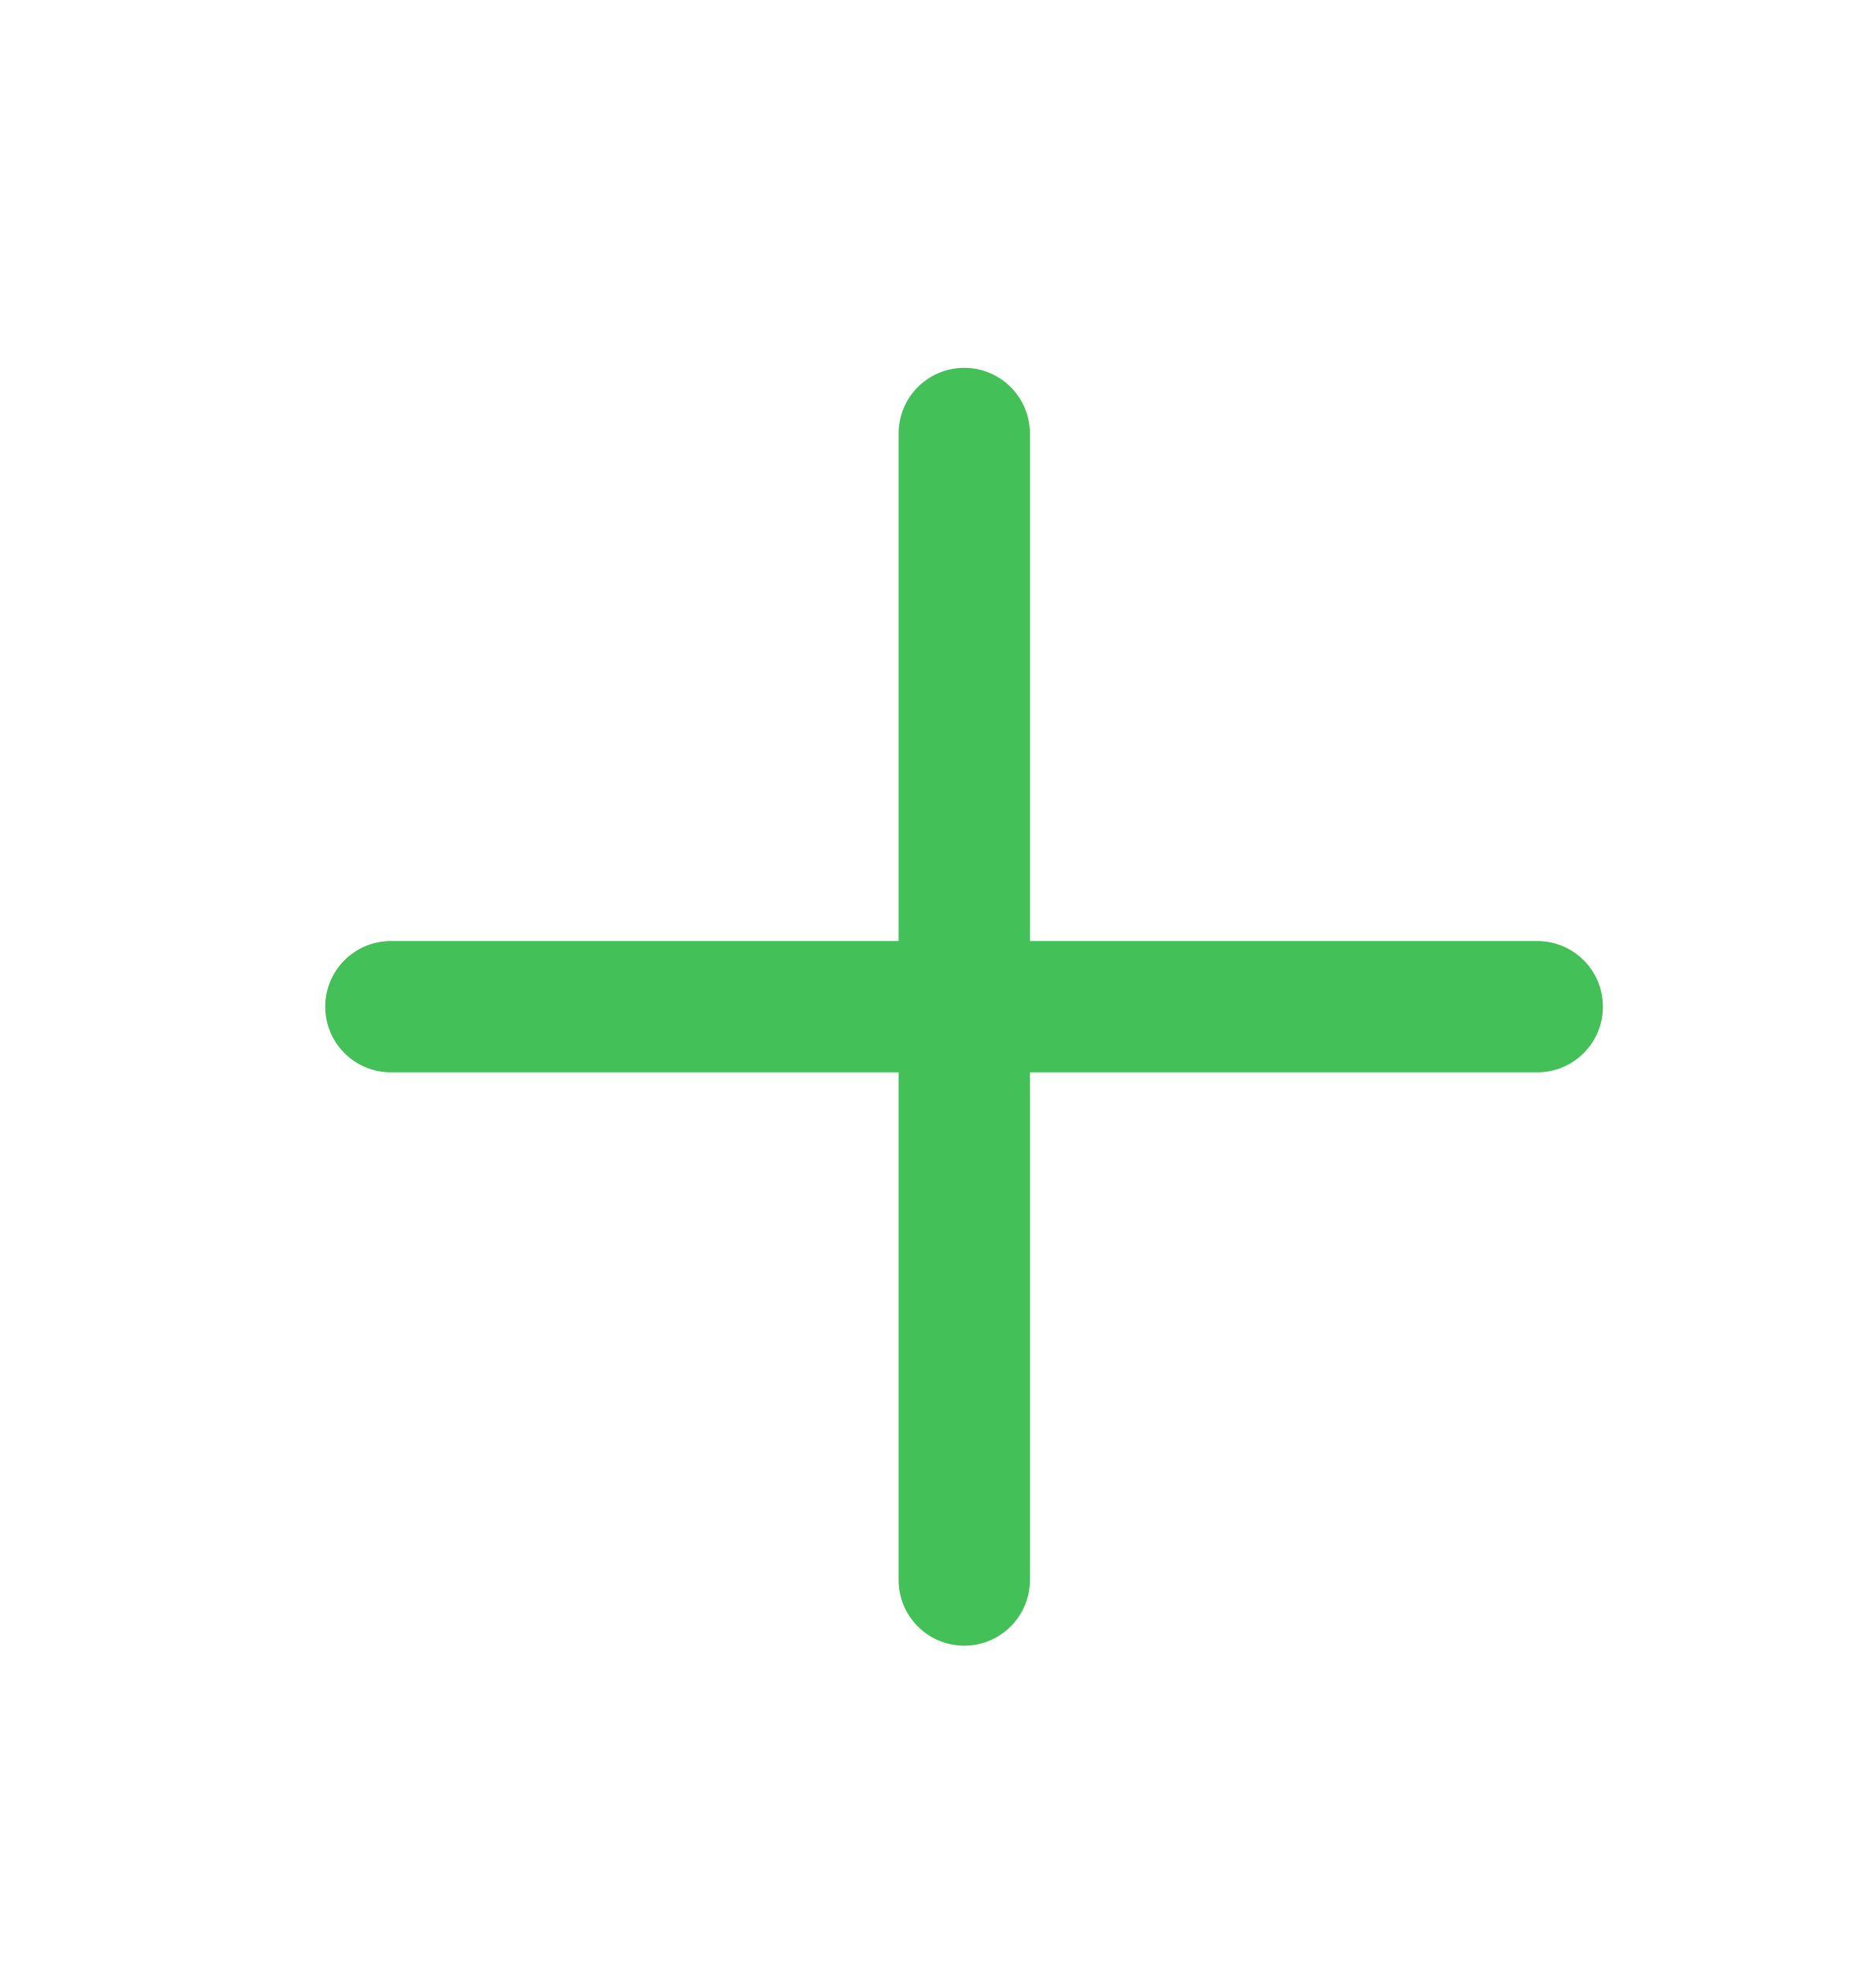
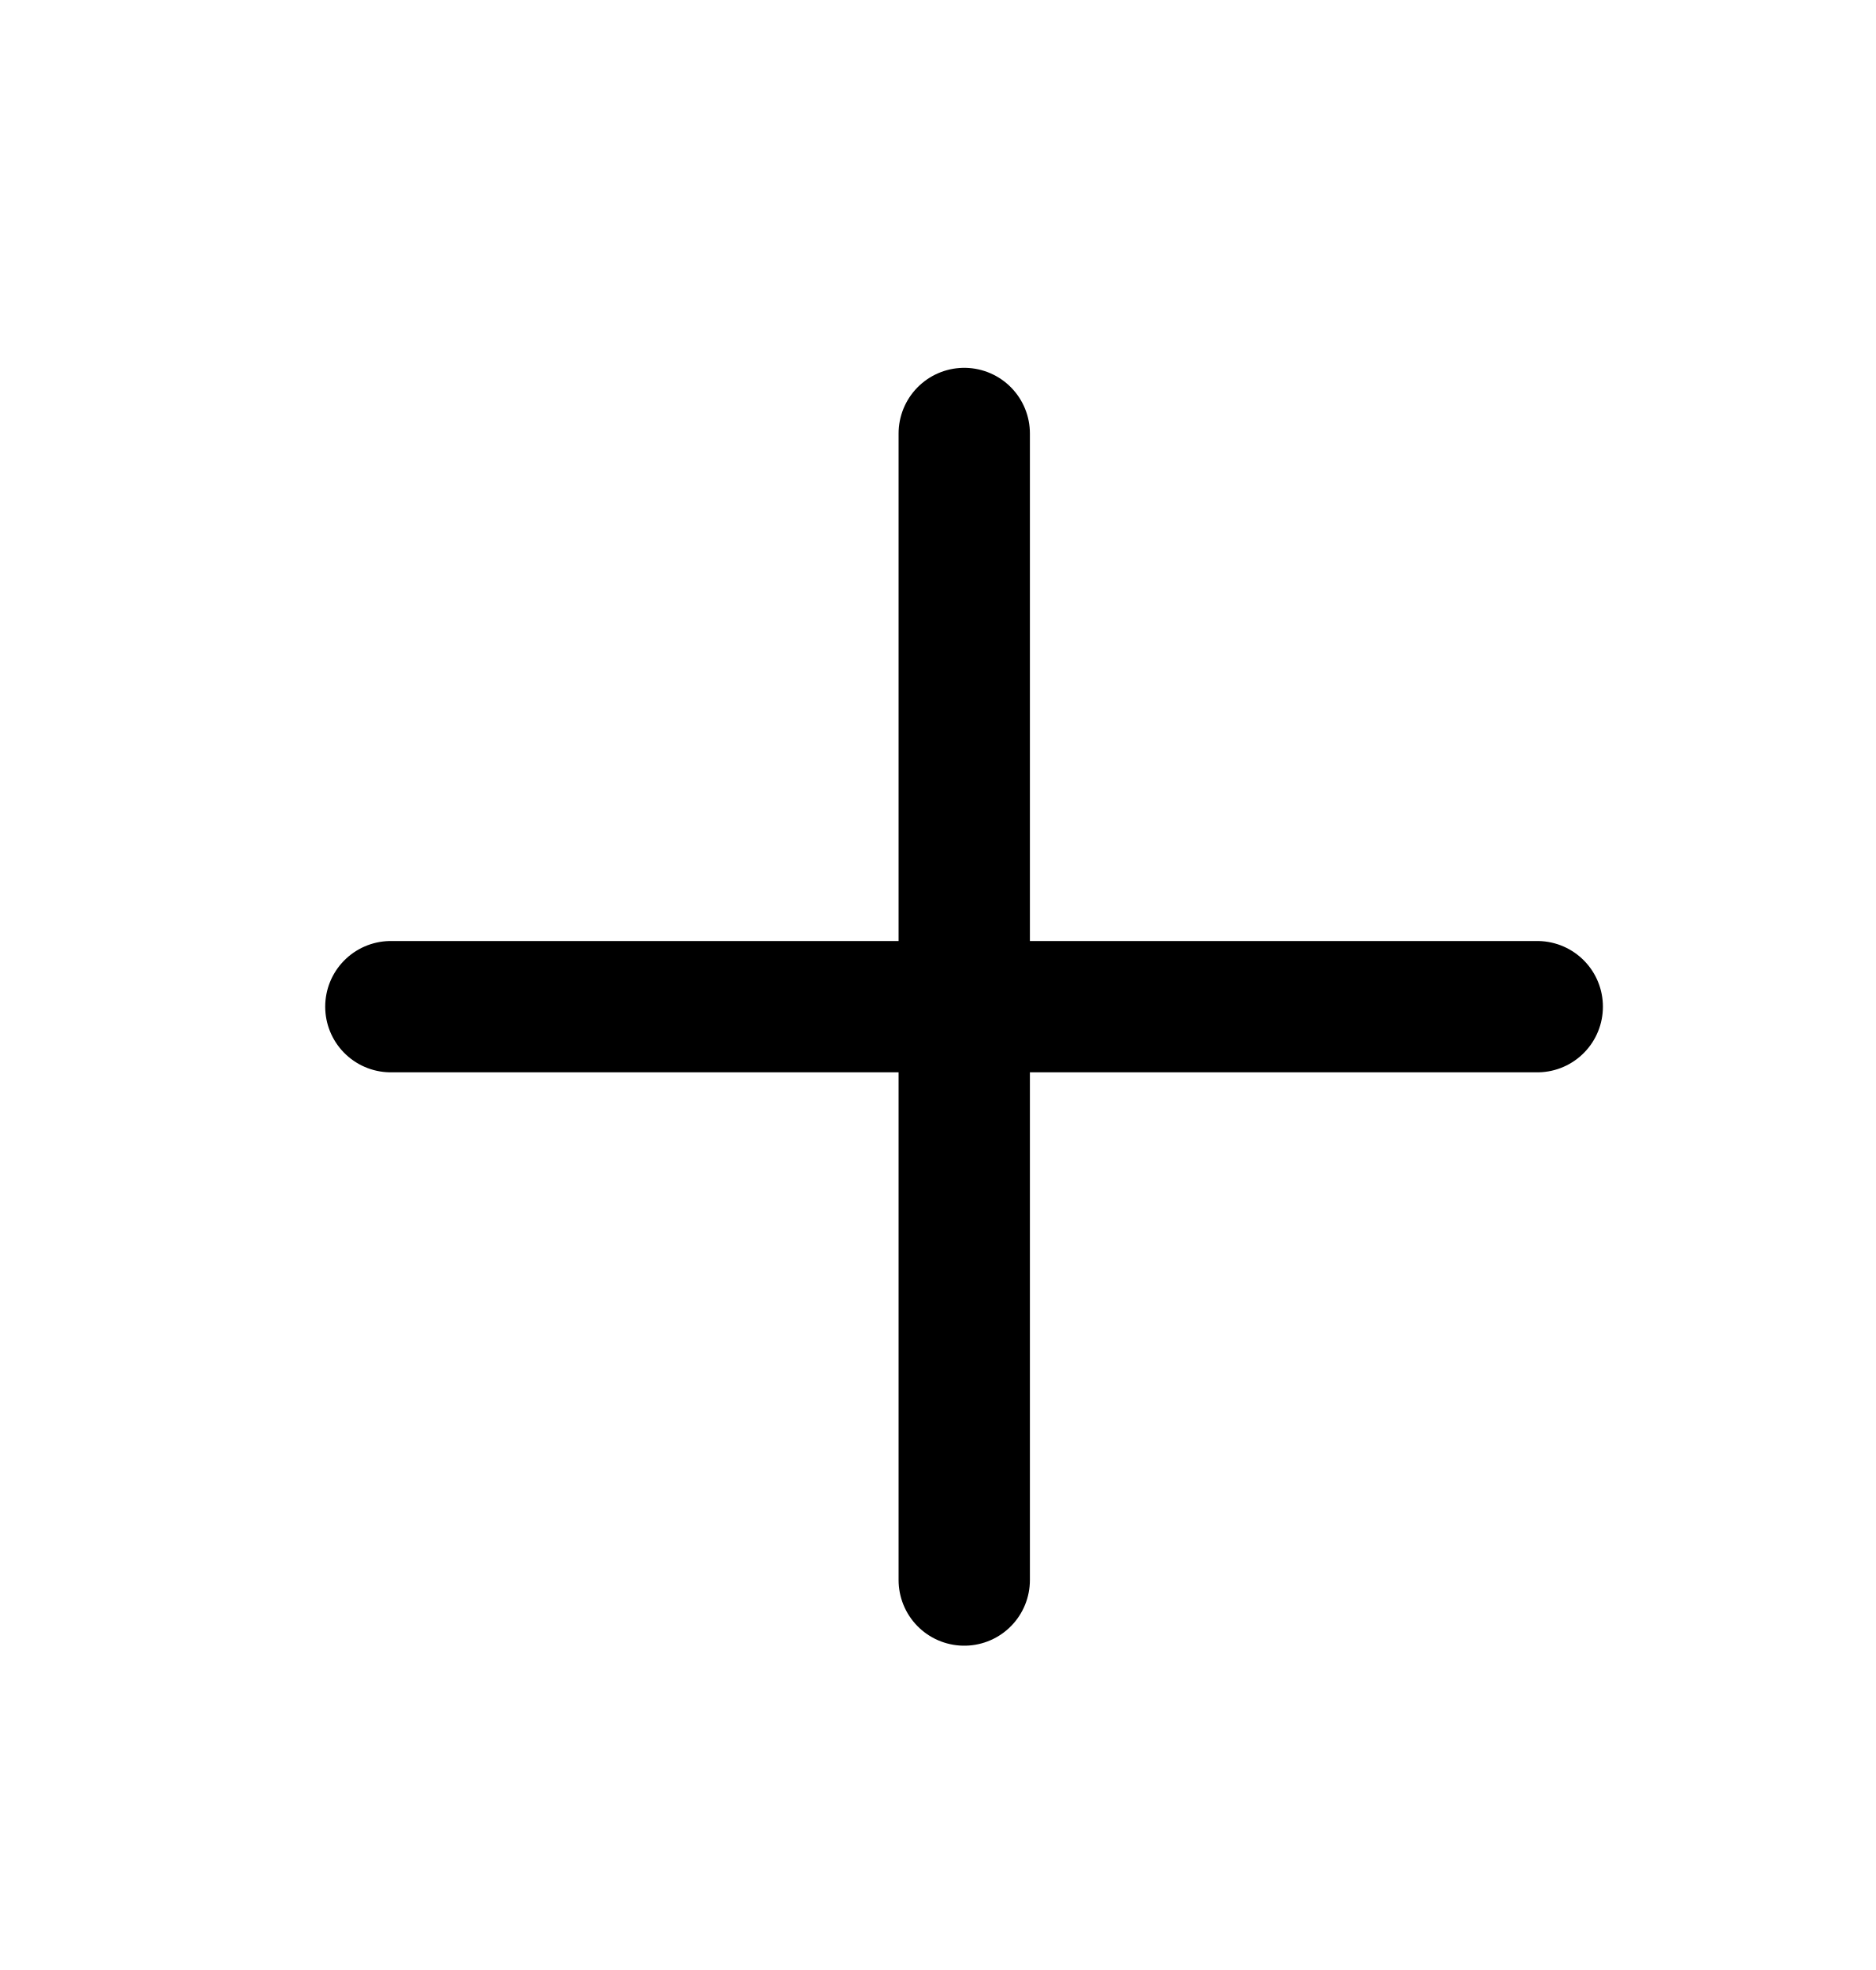
- <svg xmlns="http://www.w3.org/2000/svg" width="20" height="21" viewBox="0 0 20 21" fill="none">
-   <path d="M4.167 10.731H16.389" stroke="#43C057" stroke-width="1.4" stroke-linecap="round" stroke-linejoin="round" />
-   <path d="M10.28 4.621V16.843" stroke="#43C057" stroke-width="1.4" stroke-linecap="round" stroke-linejoin="round" />
+ <svg xmlns="http://www.w3.org/2000/svg" width="100%" height="100%" viewBox="0 0 20 21" fill="none">
+   <path d="M4.167 10.731H16.389" stroke="currentColor" stroke-width="1.4" stroke-linecap="round" stroke-linejoin="round" />
+   <path d="M10.28 4.621V16.843" stroke="currentColor" stroke-width="1.4" stroke-linecap="round" stroke-linejoin="round" />
</svg>
